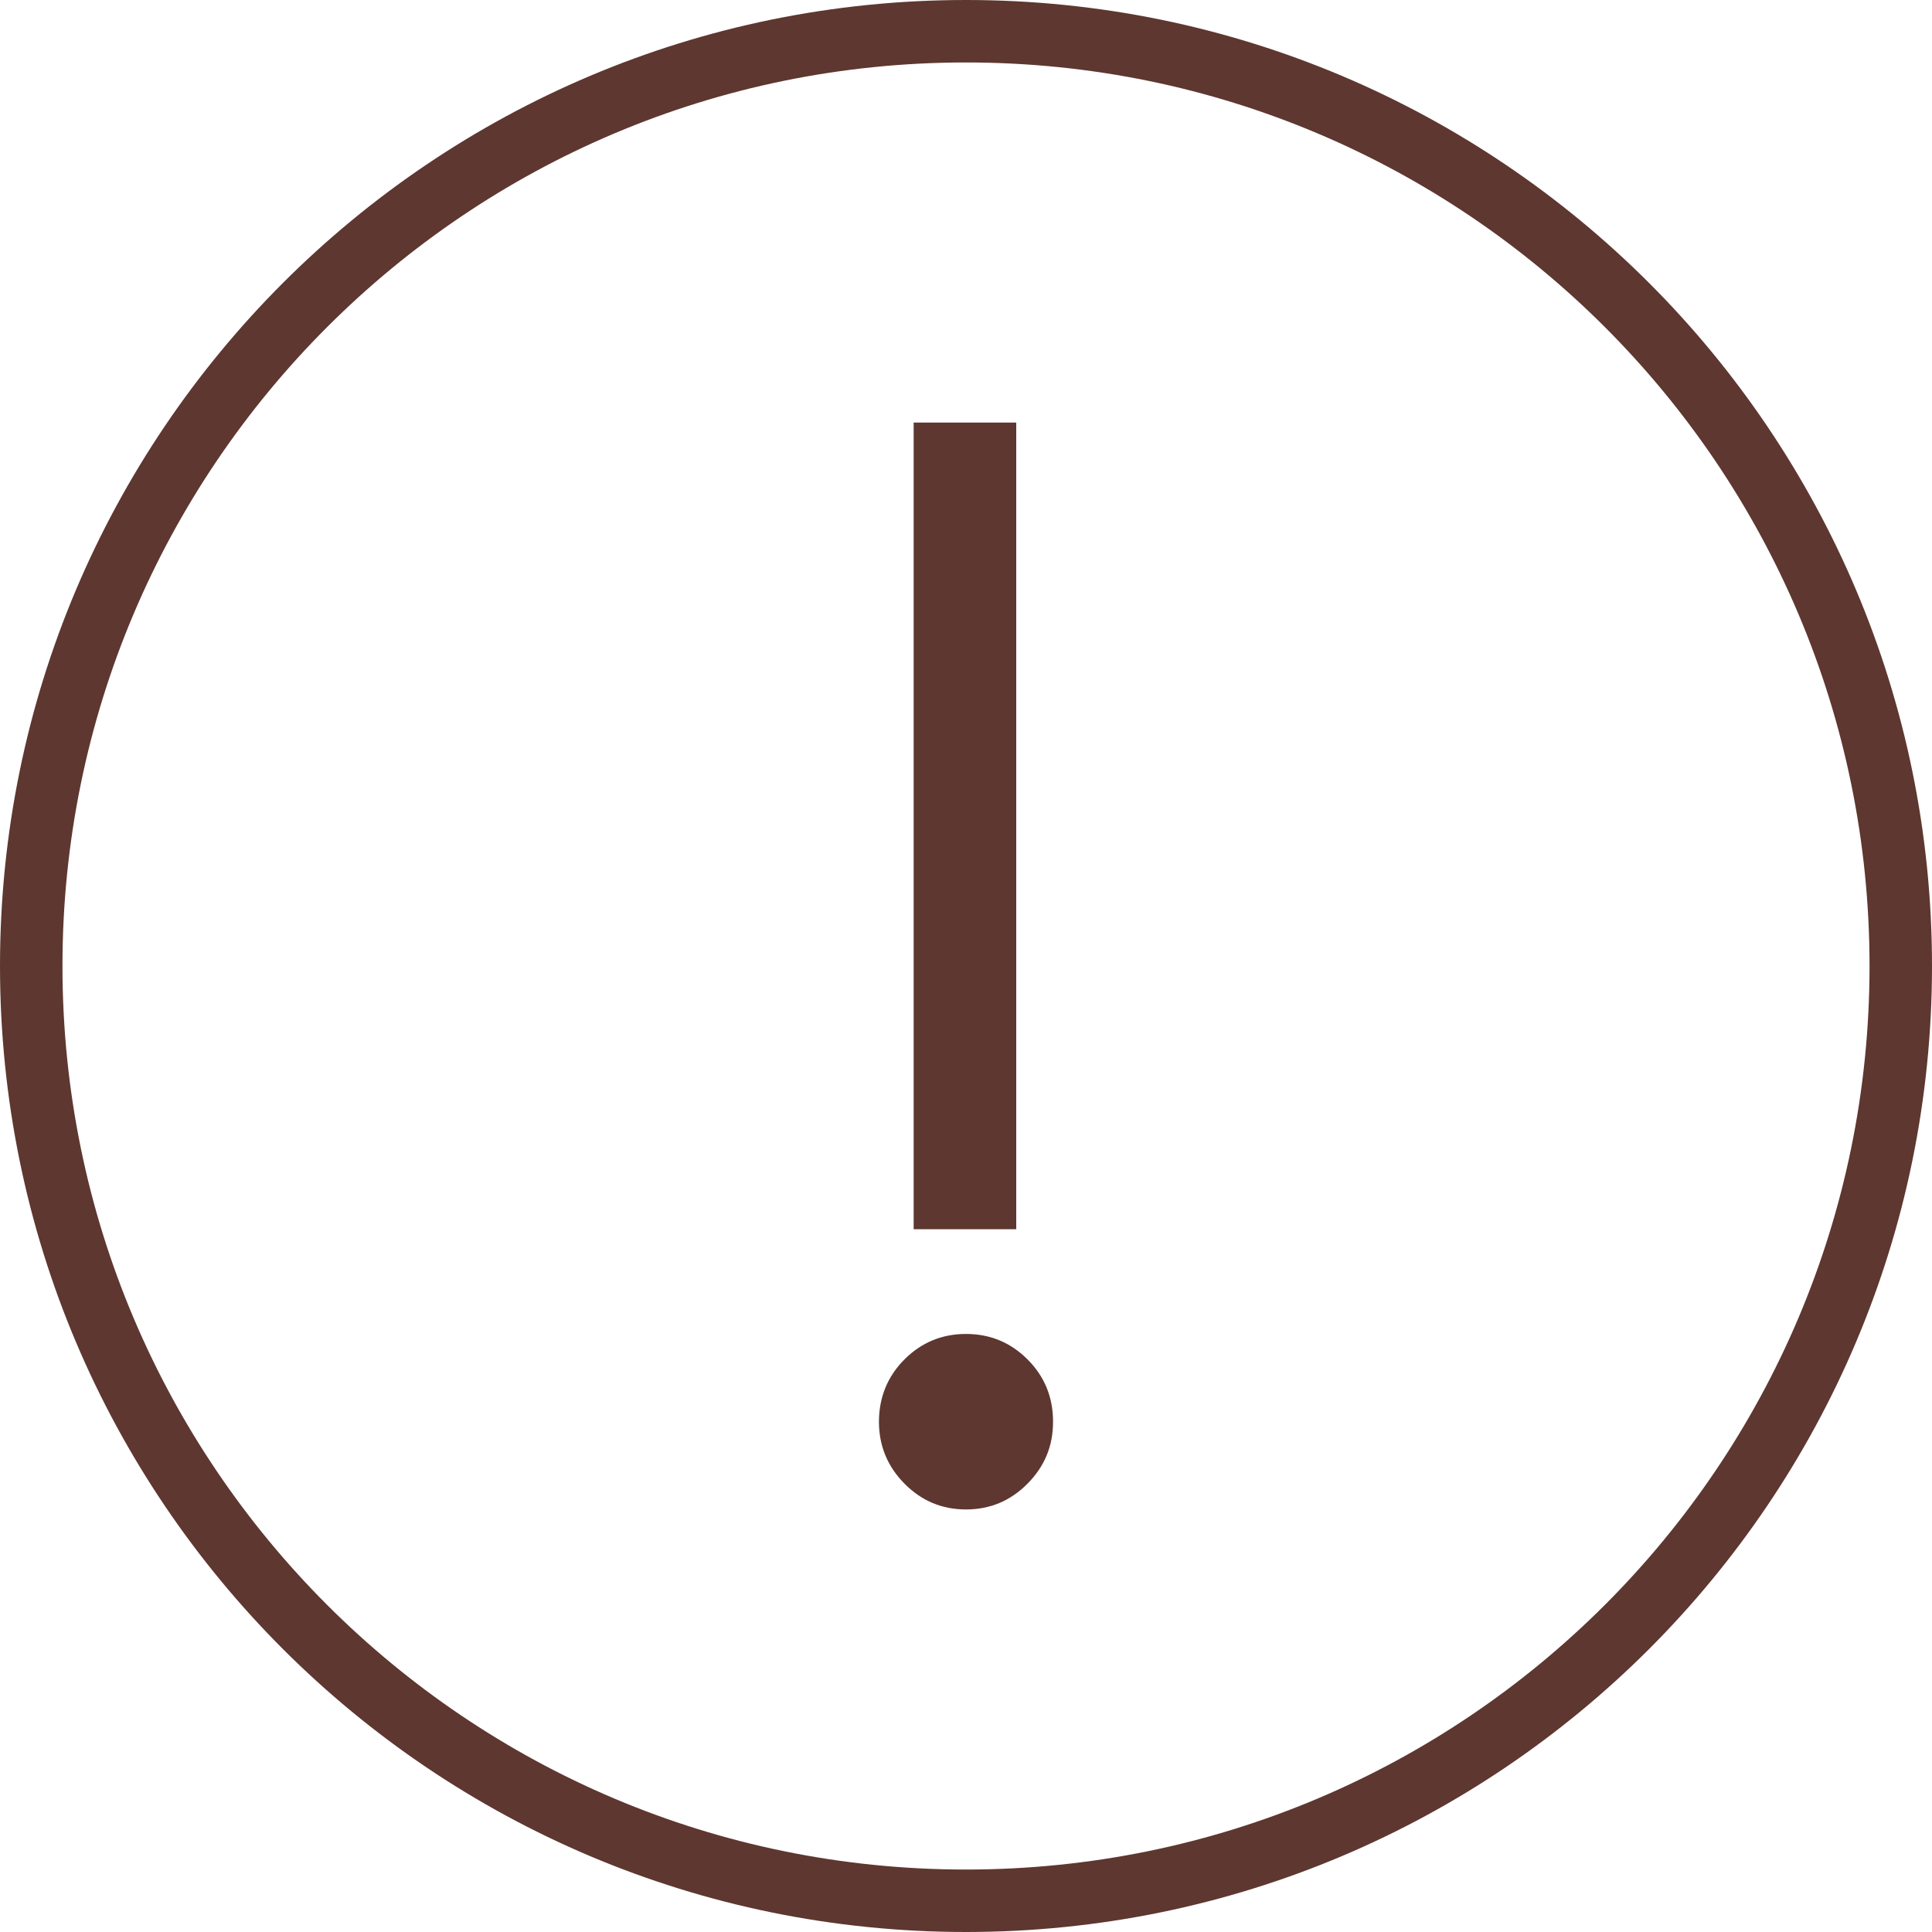
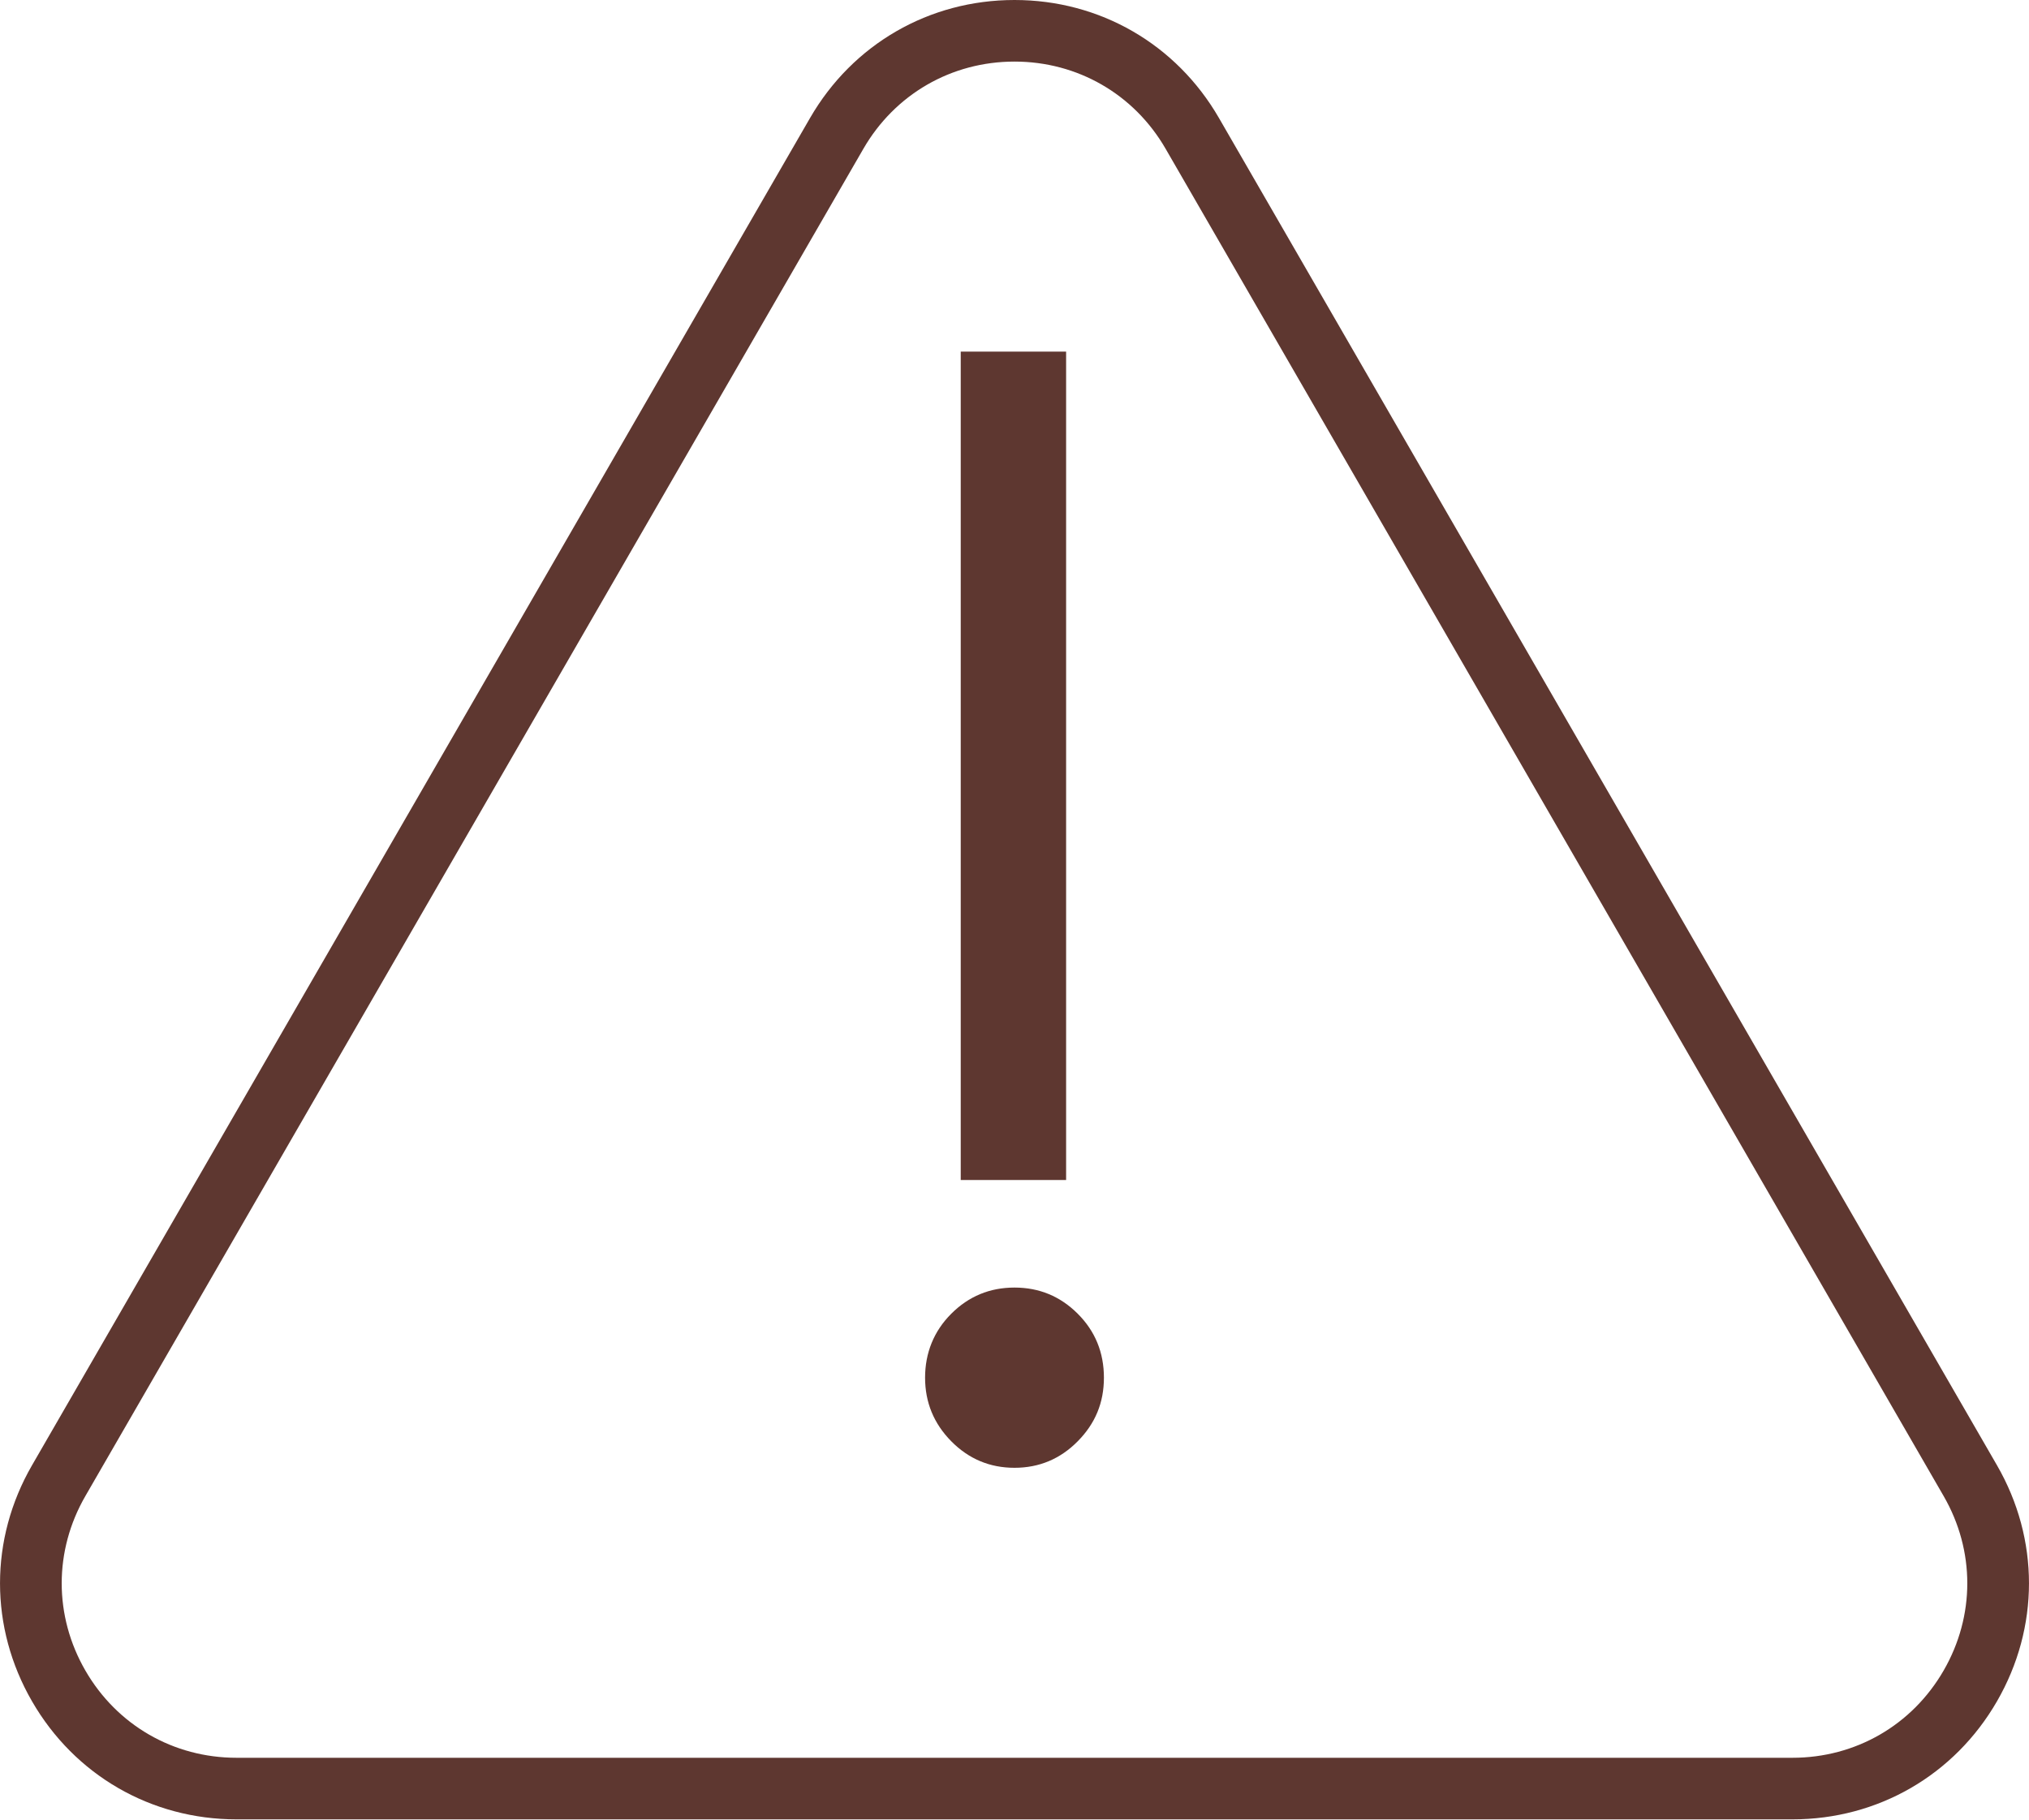
- <svg xmlns="http://www.w3.org/2000/svg" id="Layer_1" viewBox="0 0 773.26 773.26">
+ <svg xmlns="http://www.w3.org/2000/svg" id="Layer_1" viewBox="0 0 790.56 709.04">
  <defs>
-     <style>.cls-1{fill:none;stroke:#5e3730;stroke-miterlimit:10;stroke-width:25px;}.cls-2{fill:#5e3730;}</style>
+     <style>.cls-1{fill:#5e3730;}</style>
  </defs>
-   <circle class="cls-1" cx="386.63" cy="386.63" r="374.13" />
-   <path class="cls-2" d="M386.63,533.9c9.63,0,17.84,3.4,24.64,10.2s10.2,15.11,10.2,24.92-3.4,17.89-10.2,24.78-15.01,10.34-24.64,10.34-17.84-3.45-24.64-10.34-10.2-15.15-10.2-24.78,3.4-18.12,10.2-24.92,15.01-10.2,24.64-10.2Zm20.11-364.77V491.98h-41.06V169.13h41.06Z" />
+   <path class="cls-1" d="M395.28,501.79c9.63,0,17.84,3.4,24.64,10.2s10.2,15.11,10.2,24.92-3.4,17.89-10.2,24.78-15.01,10.34-24.64,10.34-17.84-3.45-24.64-10.34-10.2-15.15-10.2-24.78,3.4-18.12,10.2-24.92,15.01-10.2,24.64-10.2Zm20.11-364.77V459.87h-41.06V137.02h41.06Z" />
+   <path class="cls-1" d="M698.41,709.04H92.15c-33.26,0-63.04-17.2-79.67-46s-16.63-63.2,0-92L315.61,46C332.24,17.2,362.02,0,395.28,0h0c33.26,0,63.04,17.2,79.67,46l303.13,525.04c16.63,28.8,16.63,63.2,0,92s-46.42,46-79.67,46ZM326,52l10.39,6L33.26,583.04c-12.29,21.29-12.29,46.71,0,68,12.29,21.29,34.31,34,58.89,34H698.41c24.58,0,46.6-12.71,58.89-34,12.29-21.29,12.29-46.71,0-68L454.17,58c-12.29-21.29-34.31-34-58.89-34s-46.6,12.71-58.89,34l-10.39-6Z" />
</svg>
